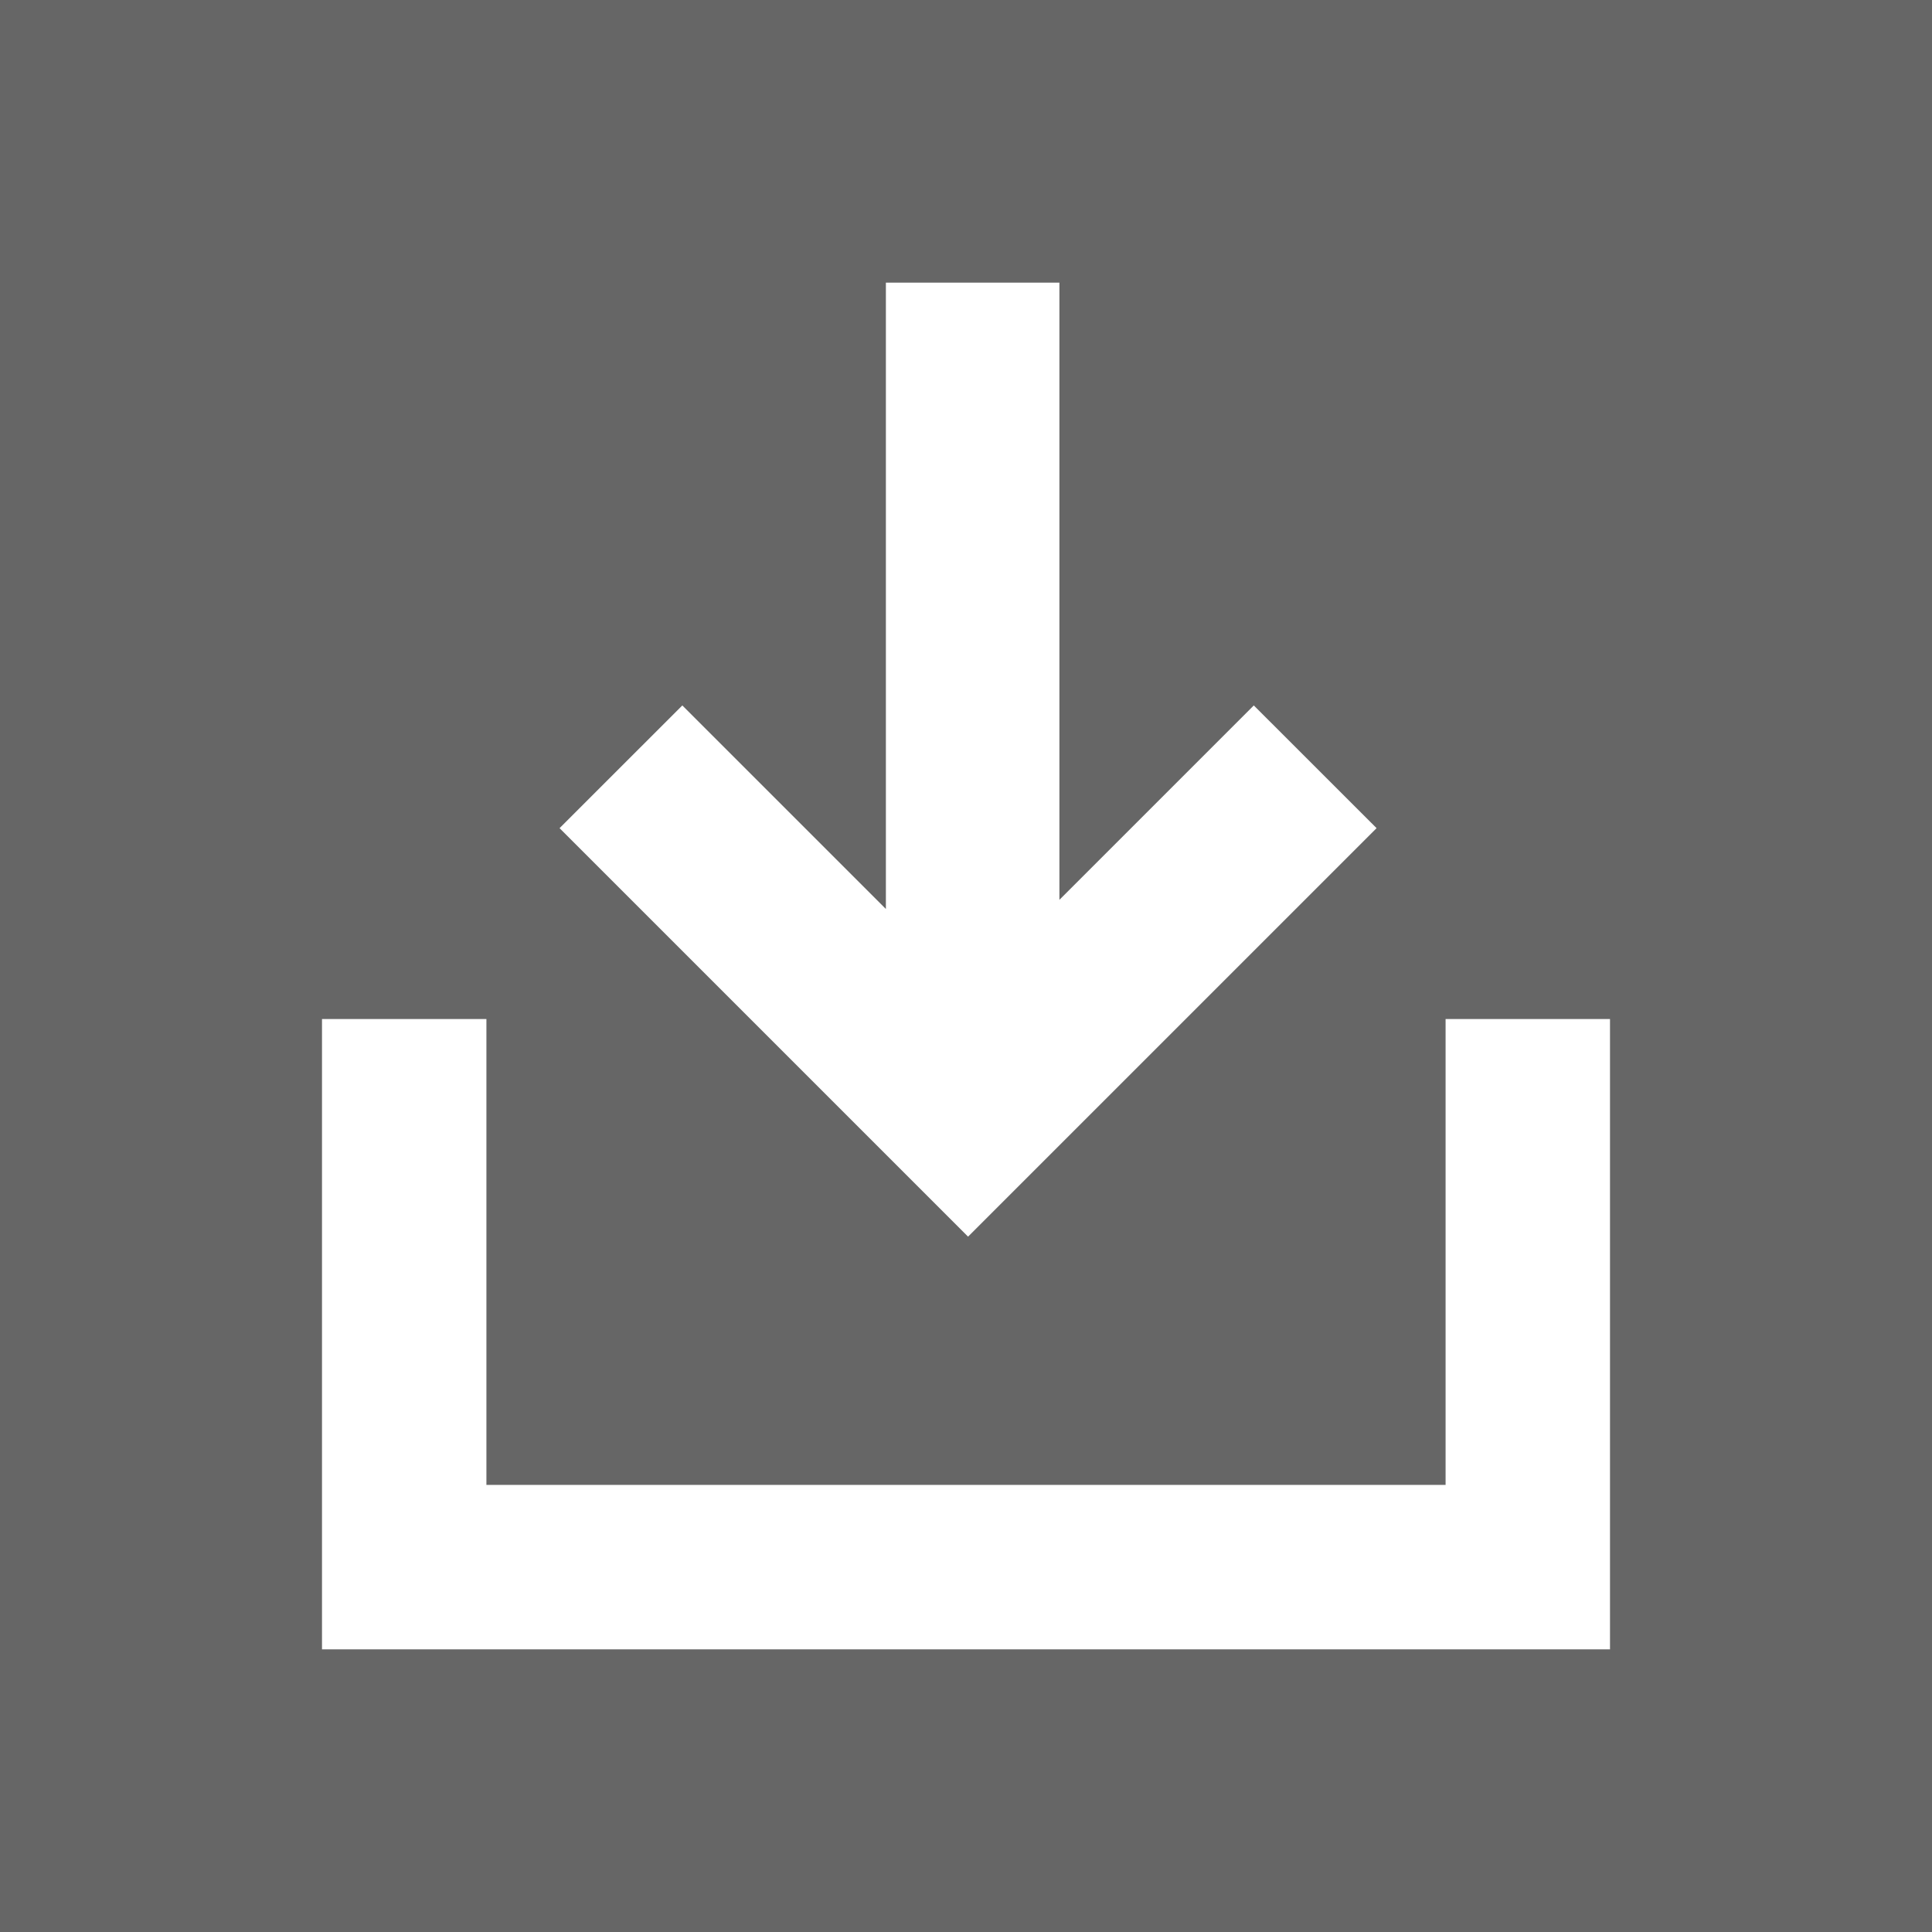
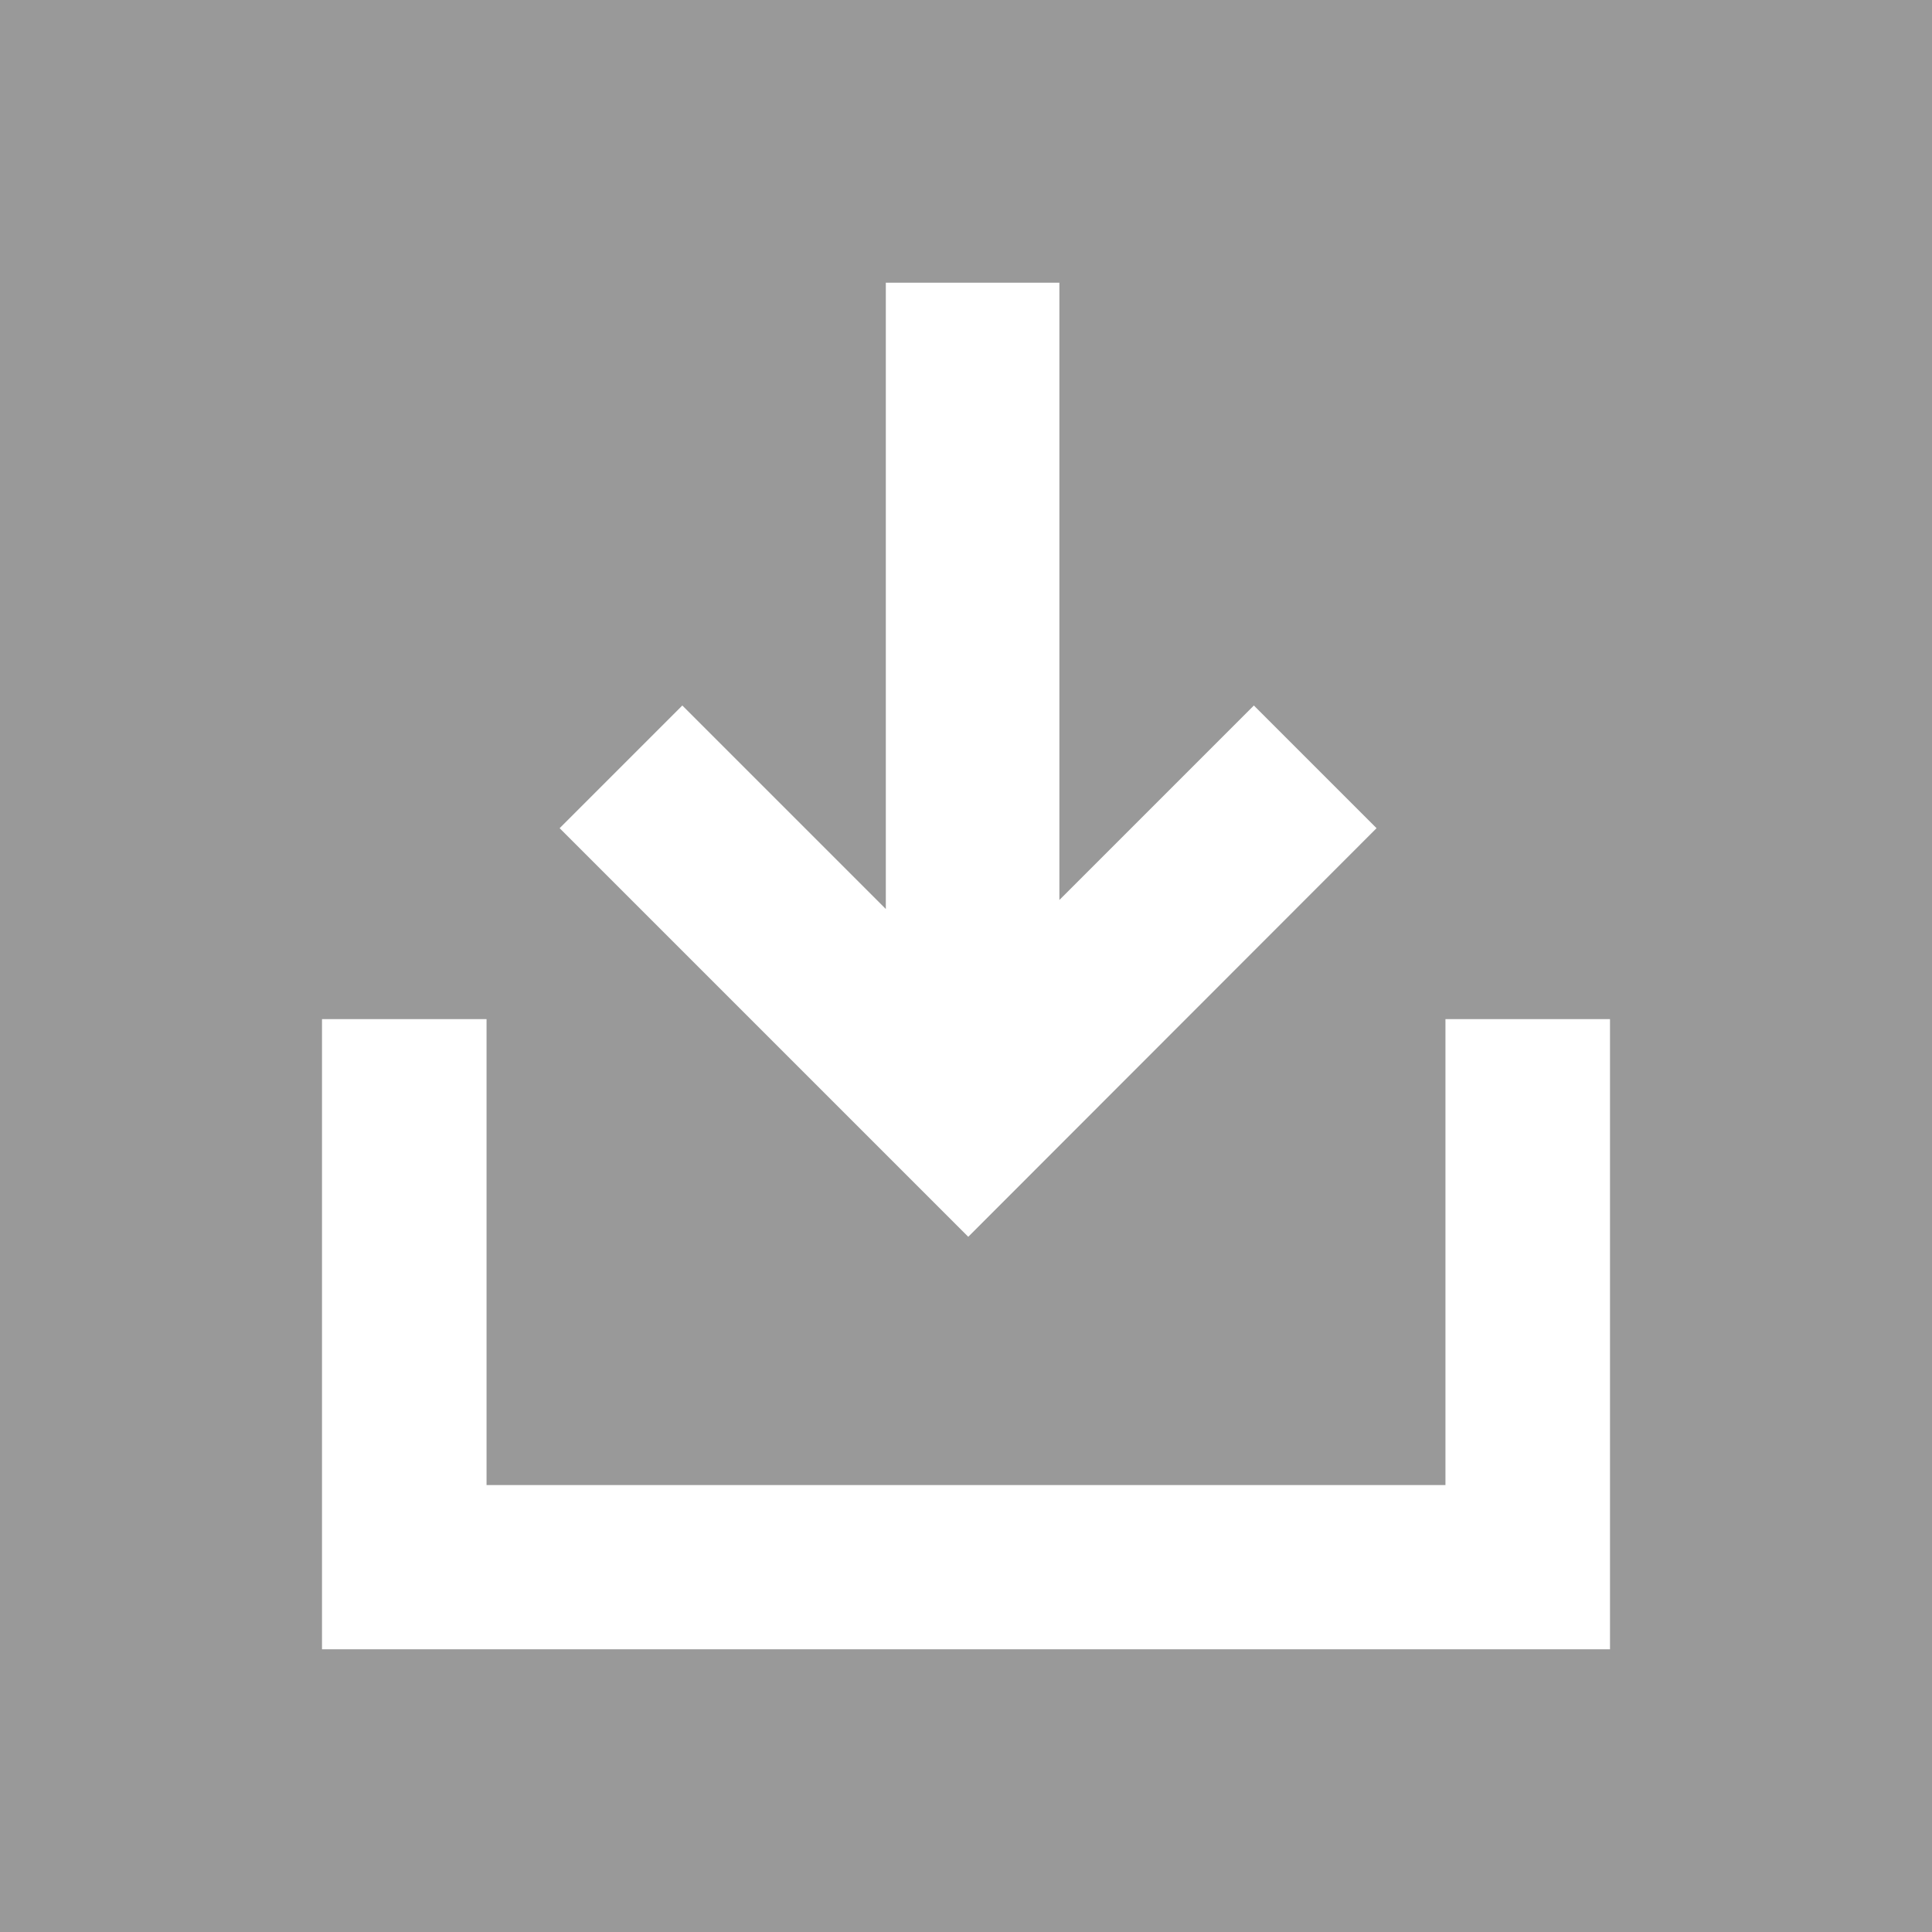
- <svg xmlns="http://www.w3.org/2000/svg" version="1.1" id="Layer_1" x="0px" y="0px" width="60px" height="60px" viewBox="0 0 60 60" enable-background="new 0 0 60 60" xml:space="preserve">
-   <rect fill="#666666" width="60" height="60" />
-   <polygon fill="#FFFFFF" points="42.751,25.719 38.938,21.908 32.901,27.945 32.901,8.778 27.512,8.778 27.512,28.229 21.19,21.908  17.378,25.719 30.064,38.405 " />
-   <polygon fill="#FFFFFF" points="50,31.647 50,51.222 10,51.222 10,31.647 15.106,31.647 15.106,46.115 44.894,46.115 44.894,31.647  " />
+ <svg xmlns="http://www.w3.org/2000/svg" id="Layer_1" data-name="Layer 1" viewBox="0 0 60 60">
+   <defs>
+     <style>.cls-1{fill:#999;}.cls-2{fill:#fff;}</style>
+   </defs>
+   <rect class="cls-1" width="60" height="60" />
+   <polygon class="cls-2" points="42.75 25.72 38.94 21.91 32.9 27.95 32.9 8.78 27.51 8.78 27.51 28.23 21.19 21.91 17.38 25.72 30.07 38.41 42.75 25.72" />
+   <polygon class="cls-2" points="50 31.65 50 51.22 10 51.22 10 31.65 15.11 31.65 15.11 46.12 44.89 46.12 44.89 31.65 50 31.65" />
</svg>
